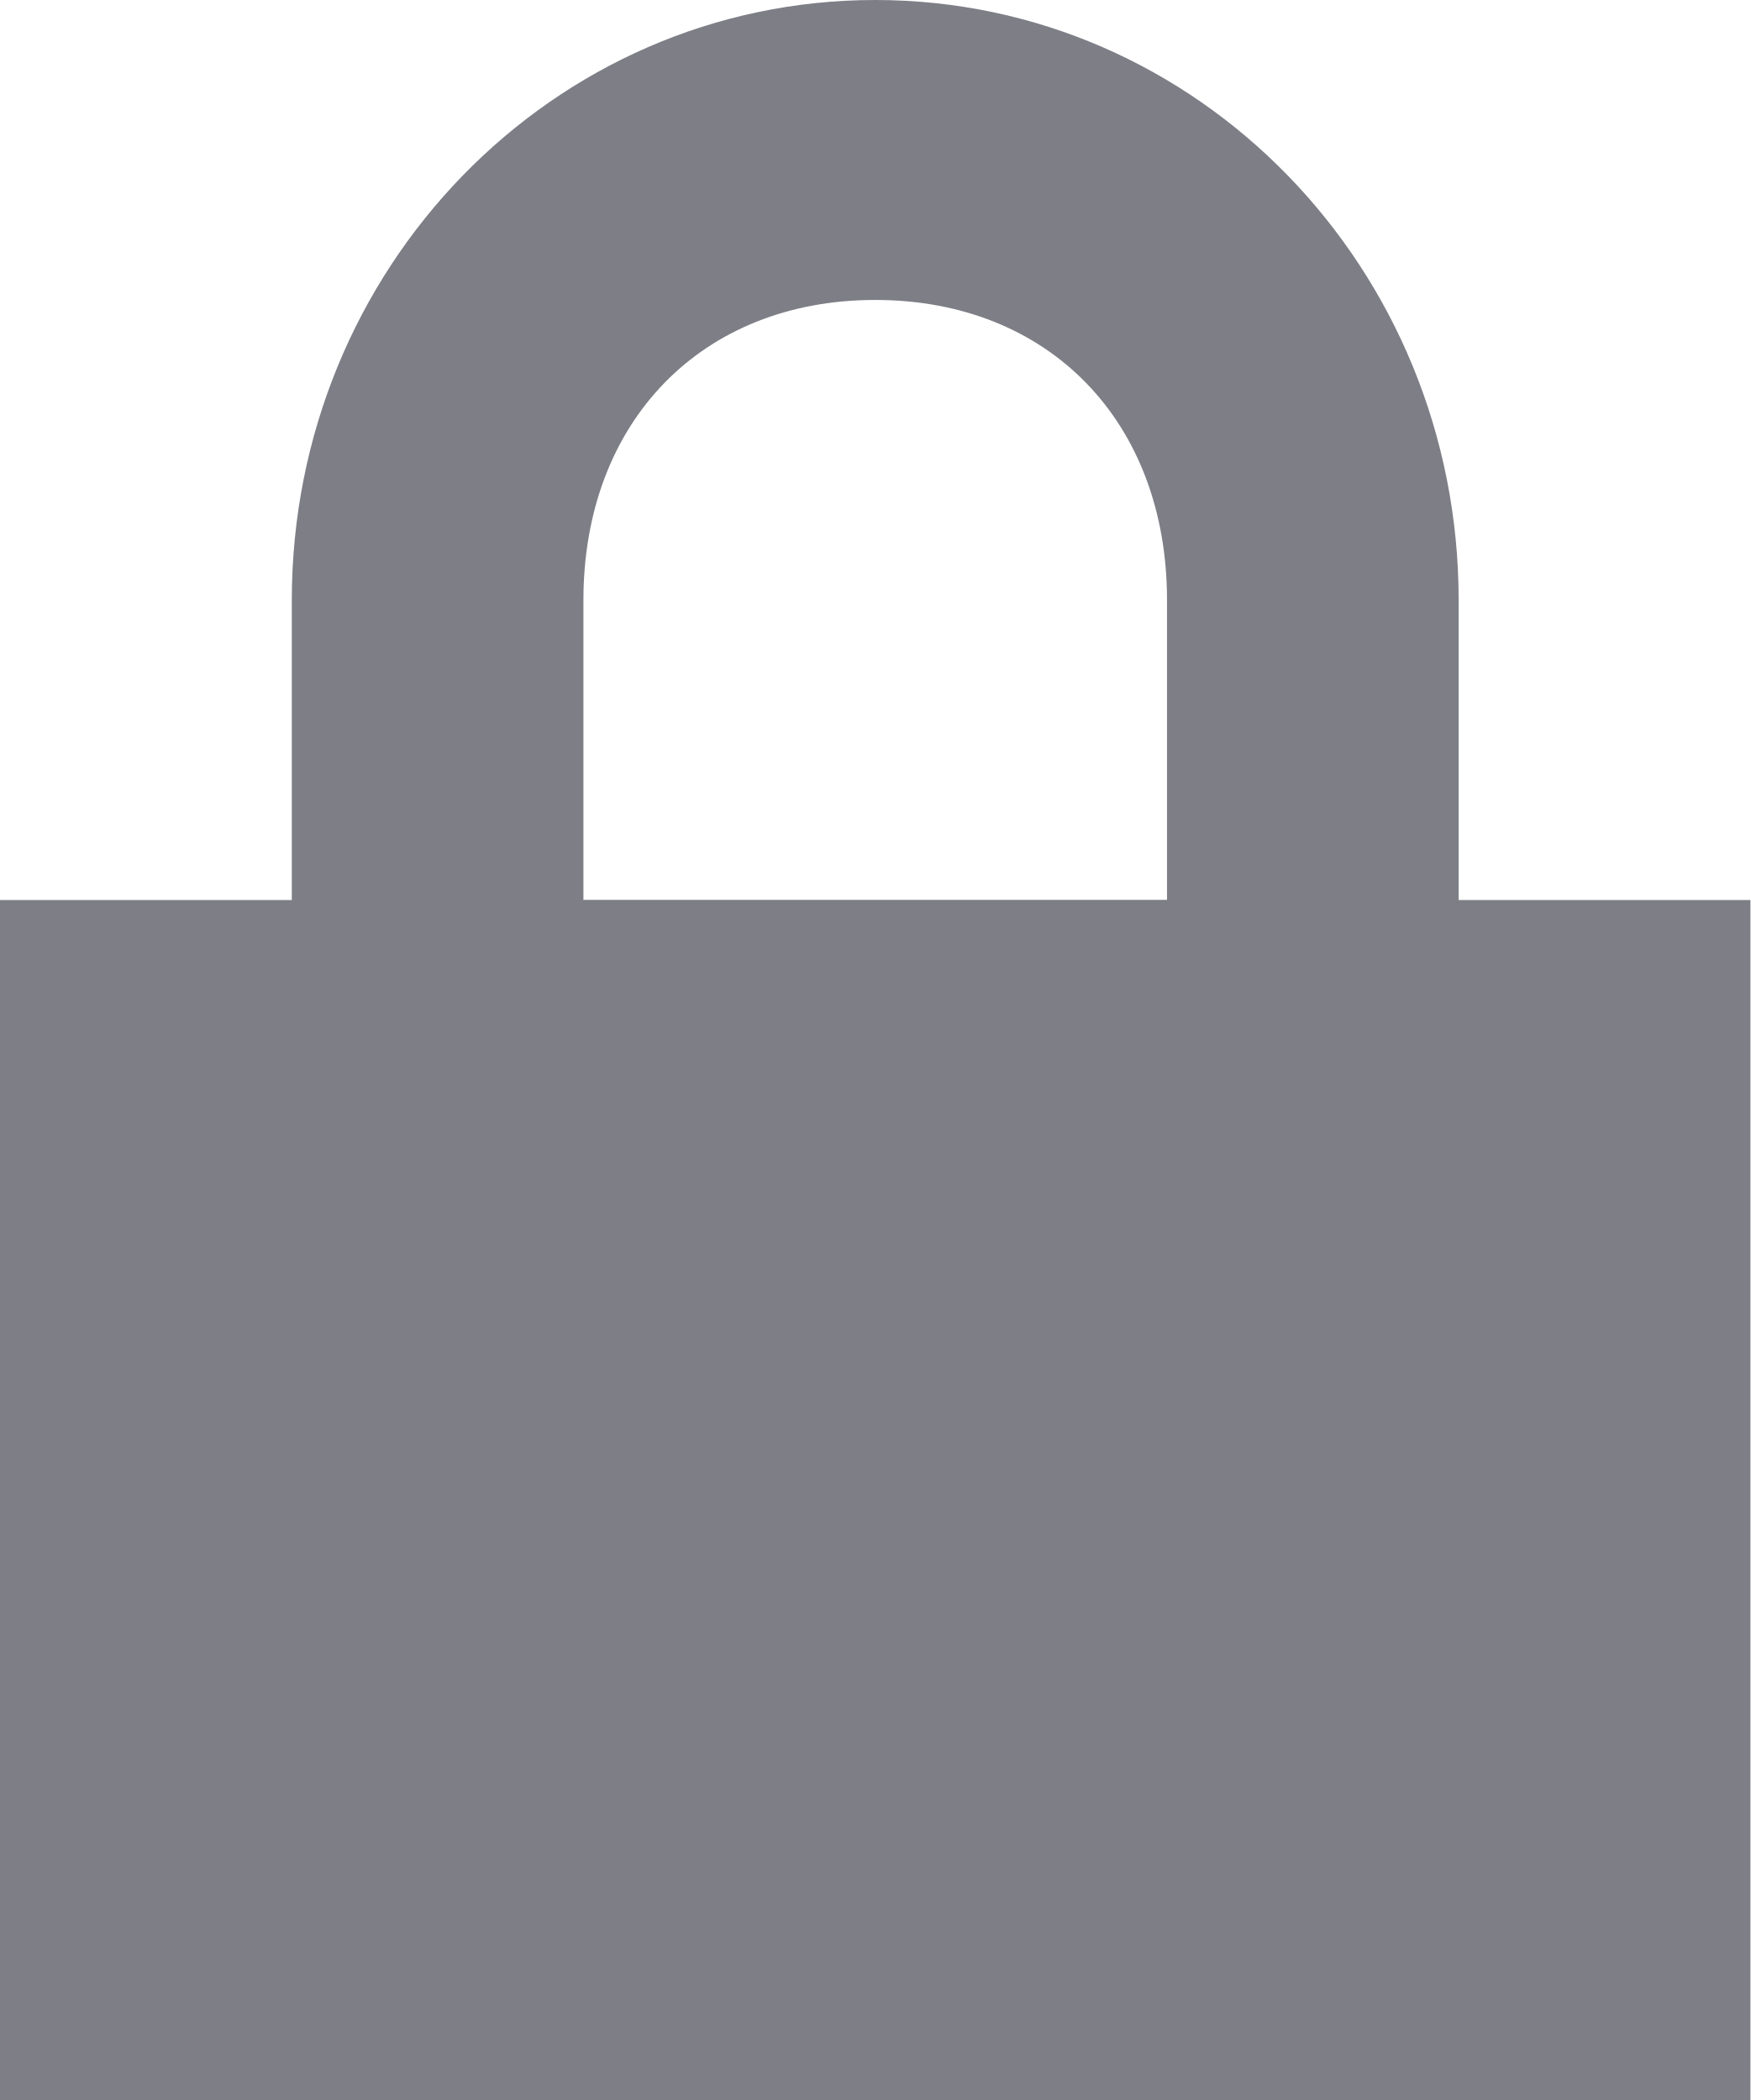
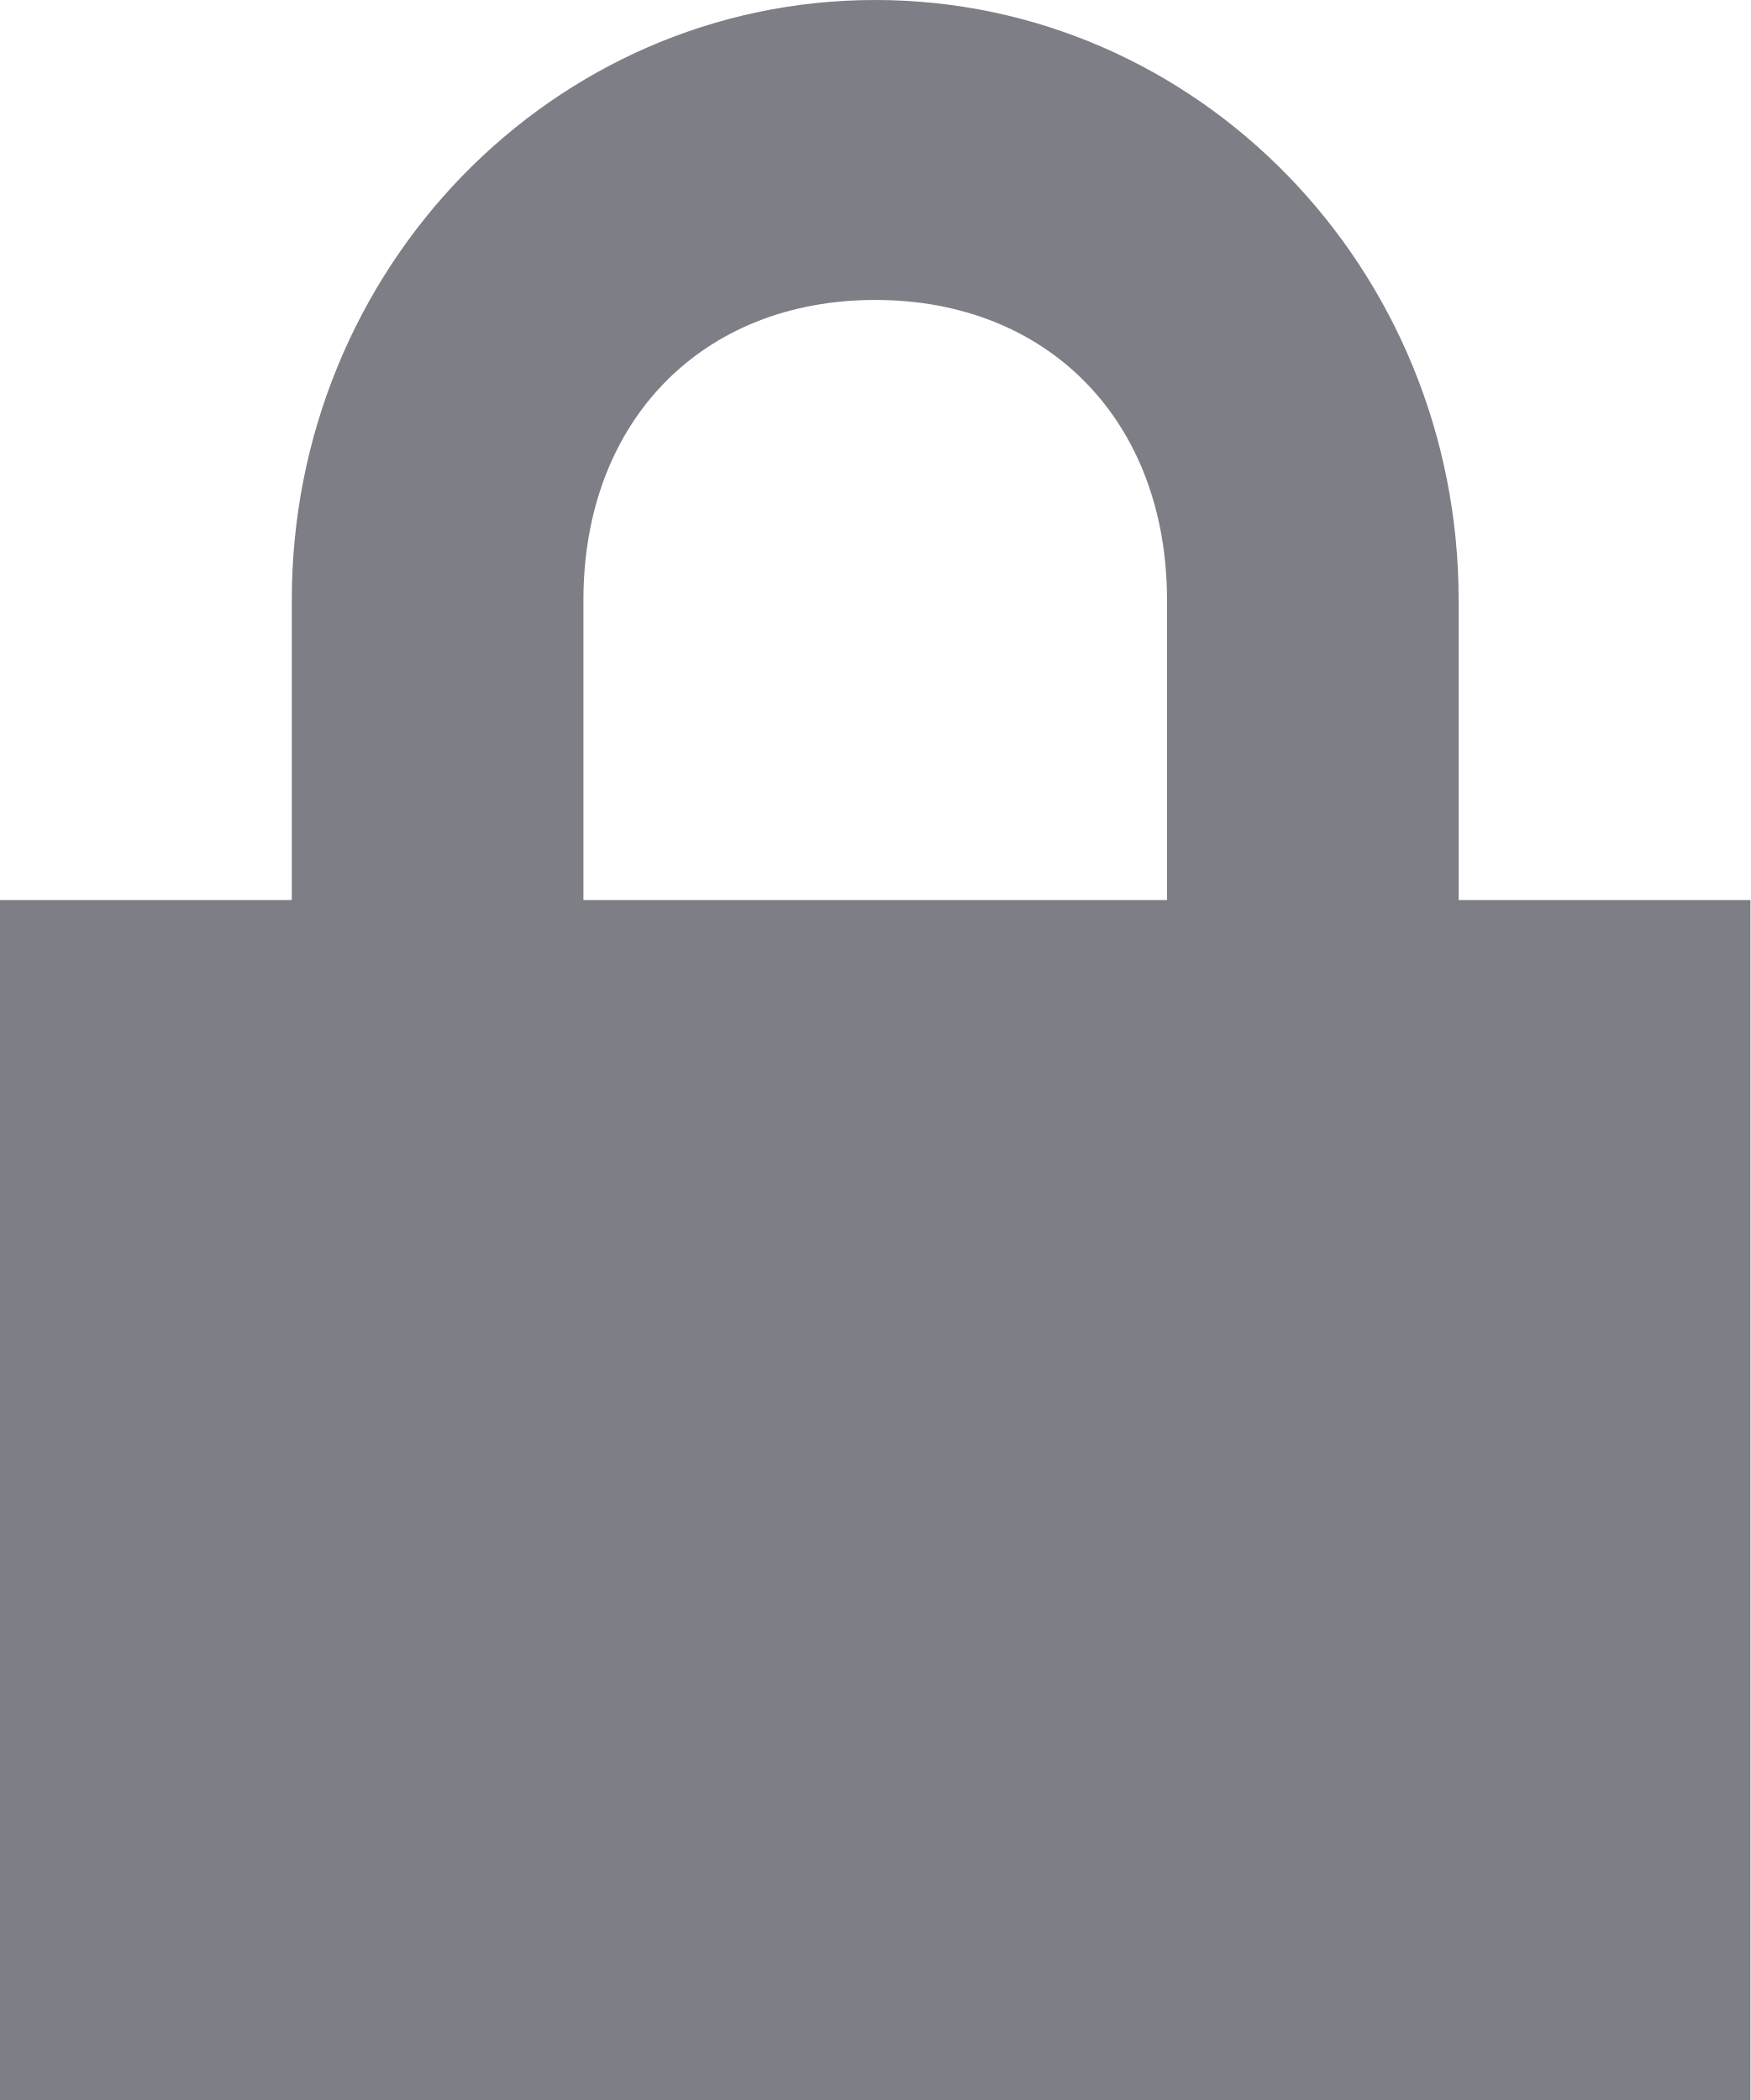
- <svg xmlns="http://www.w3.org/2000/svg" width="10" height="12" viewBox="0 0 10 12">
-   <path d="M5 0C3.158 0 1.667 1.534 1.667 3.43v1.713H0V12h10V5.143H8.333V3.43C8.333 1.533 6.843 0 5 0zm0 1.714c.992 0 1.667.695 1.667 1.715v1.713H3.333V3.43c0-1.02.675-1.716 1.667-1.716z" fill="#7D7E86" fill-rule="evenodd" />
+ <svg xmlns="http://www.w3.org/2000/svg" width="10px" height="12px" viewBox="0 0 10 12" version="1.1">
+   <defs />
+   <g id="Page-1" stroke="none" stroke-width="1" fill="none" fill-rule="evenodd">
+     <g id="Artboard-2" transform="translate(-283, -472)" fill="#7D7E86">
+       <path d="M288,472 C286.158,472 284.667,473.534 284.667,475.429 L284.667,477.143 L283,477.143 L283,484 L293,484 L293,477.143 L291.333,477.143 L291.333,475.429 C291.333,473.534 289.842,472 288,472 L288,472 Z M288,473.714 C288.992,473.714 289.667,474.409 289.667,475.429 L289.667,477.143 L286.333,477.143 L286.333,475.429 C286.333,474.409 287.008,473.714 288,473.714 L288,473.714 Z" id="lock" />
+     </g>
+   </g>
</svg>
